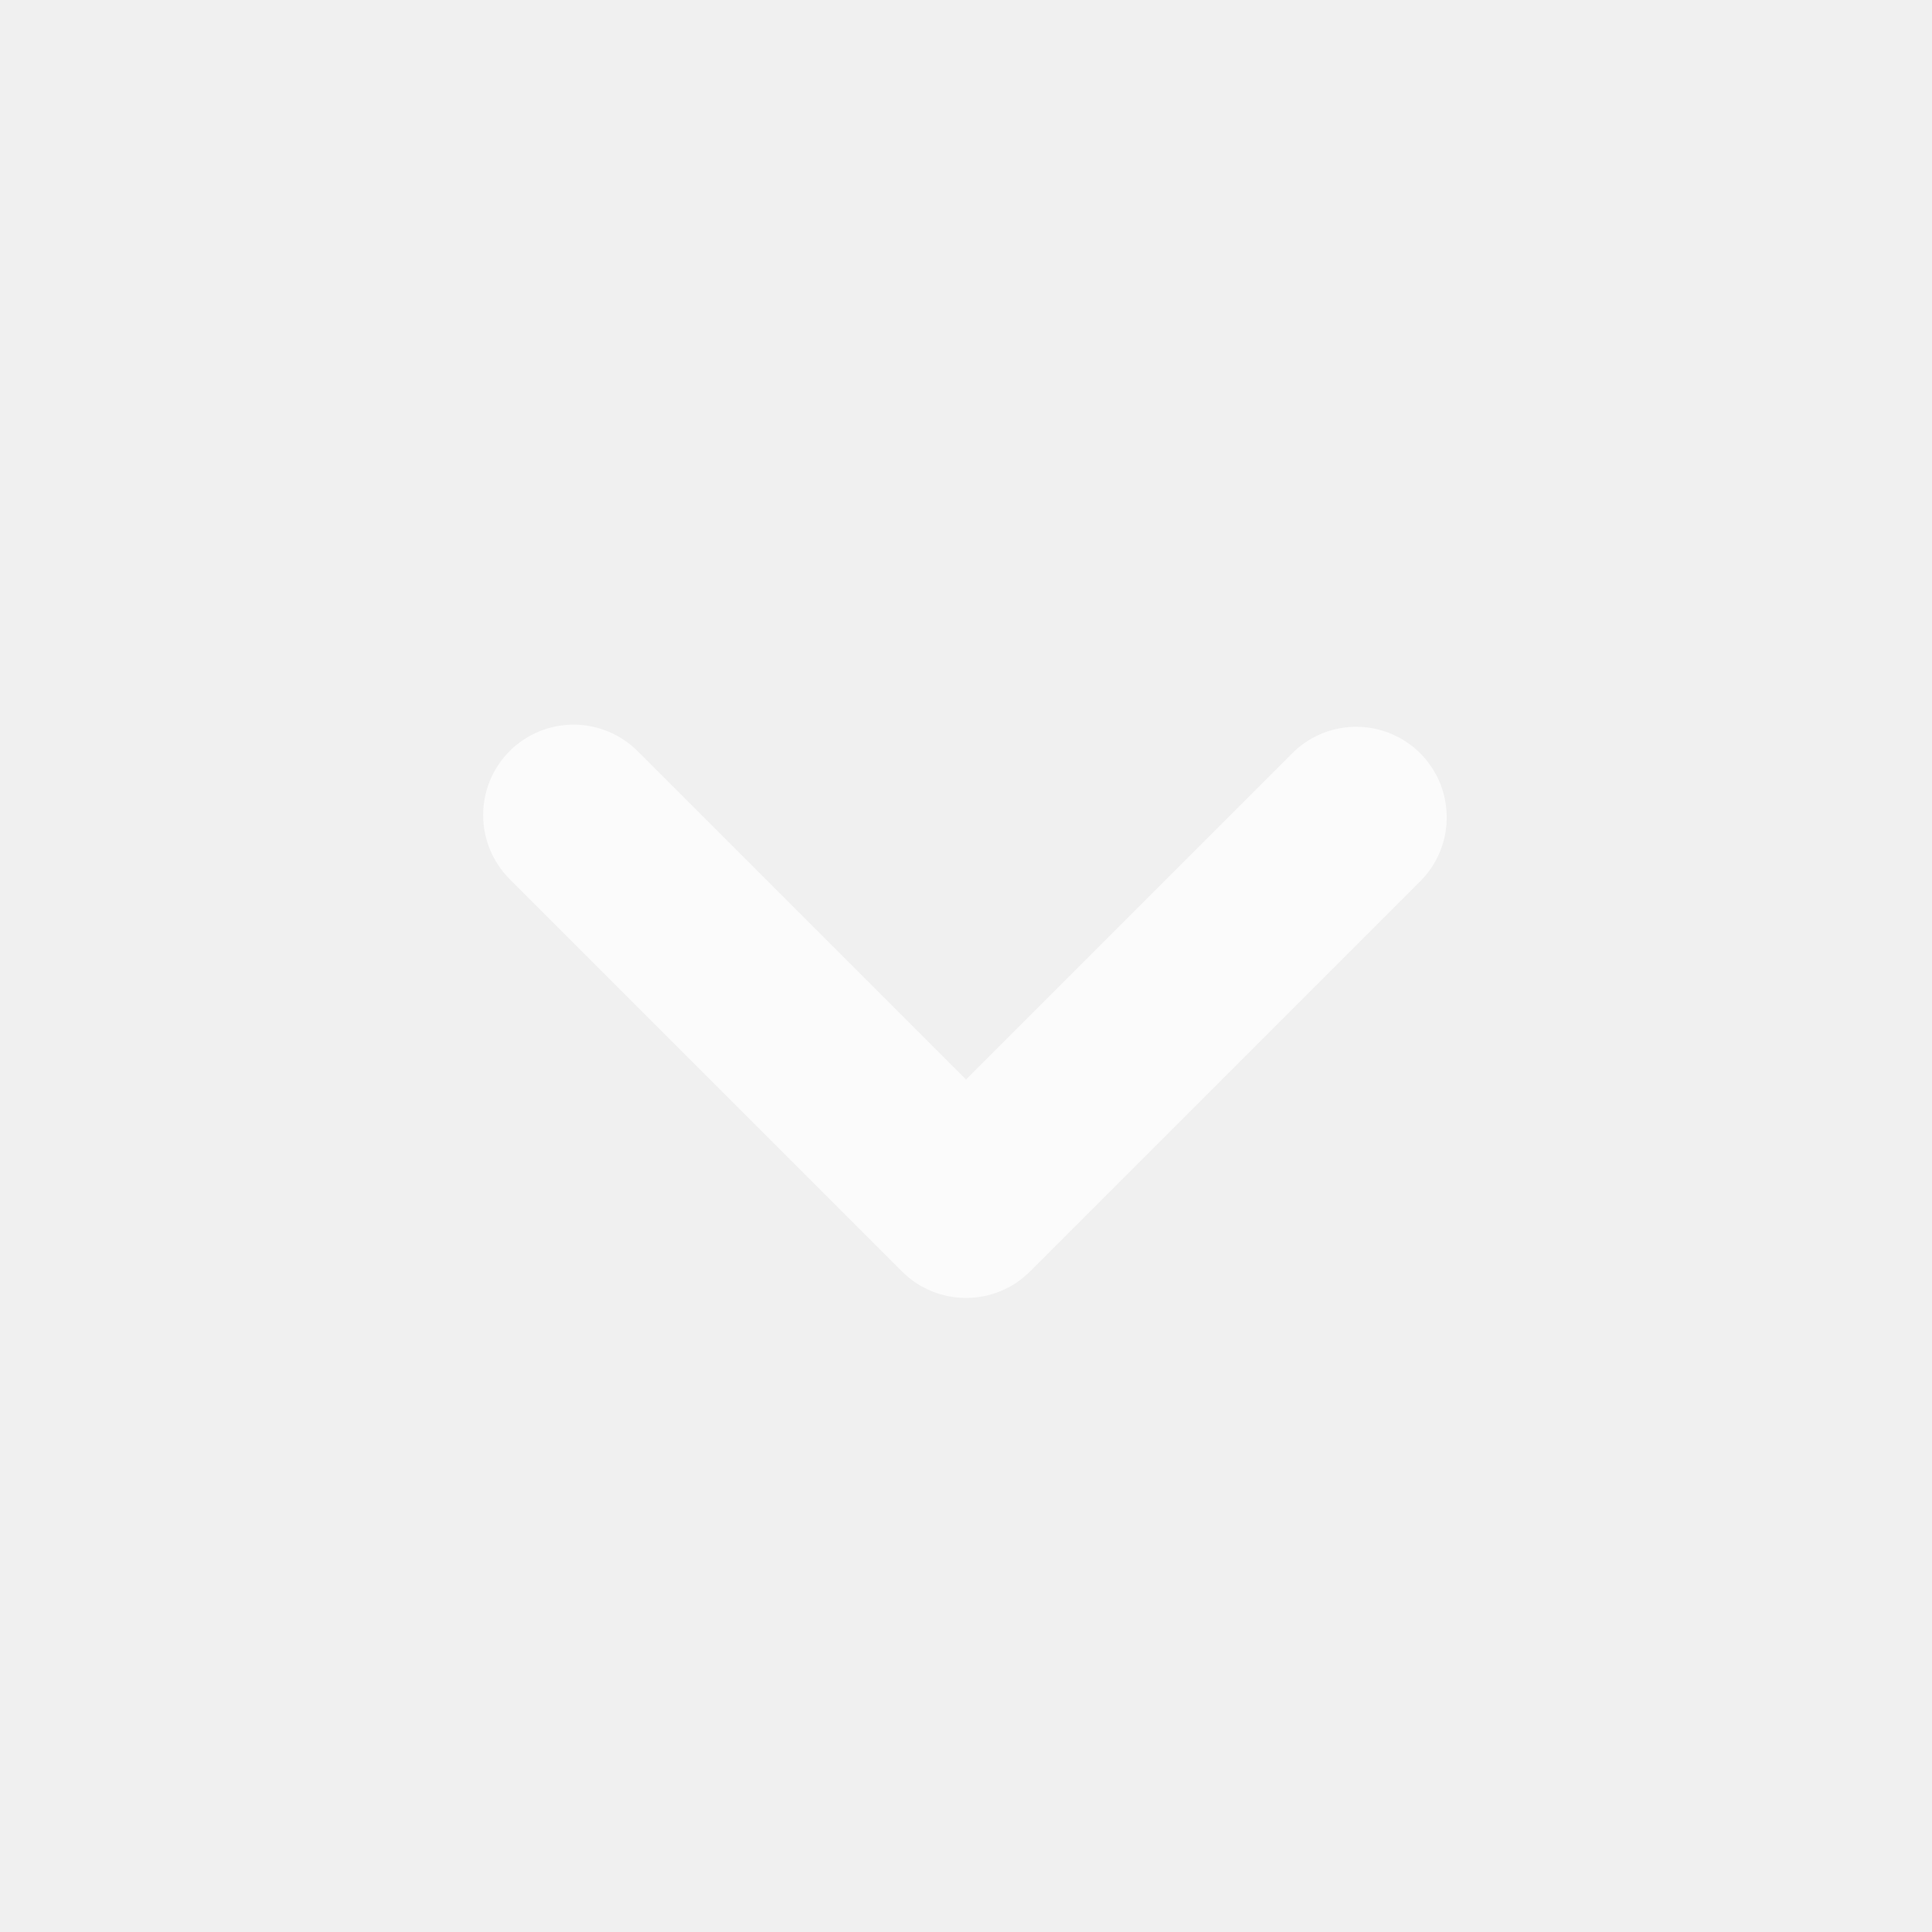
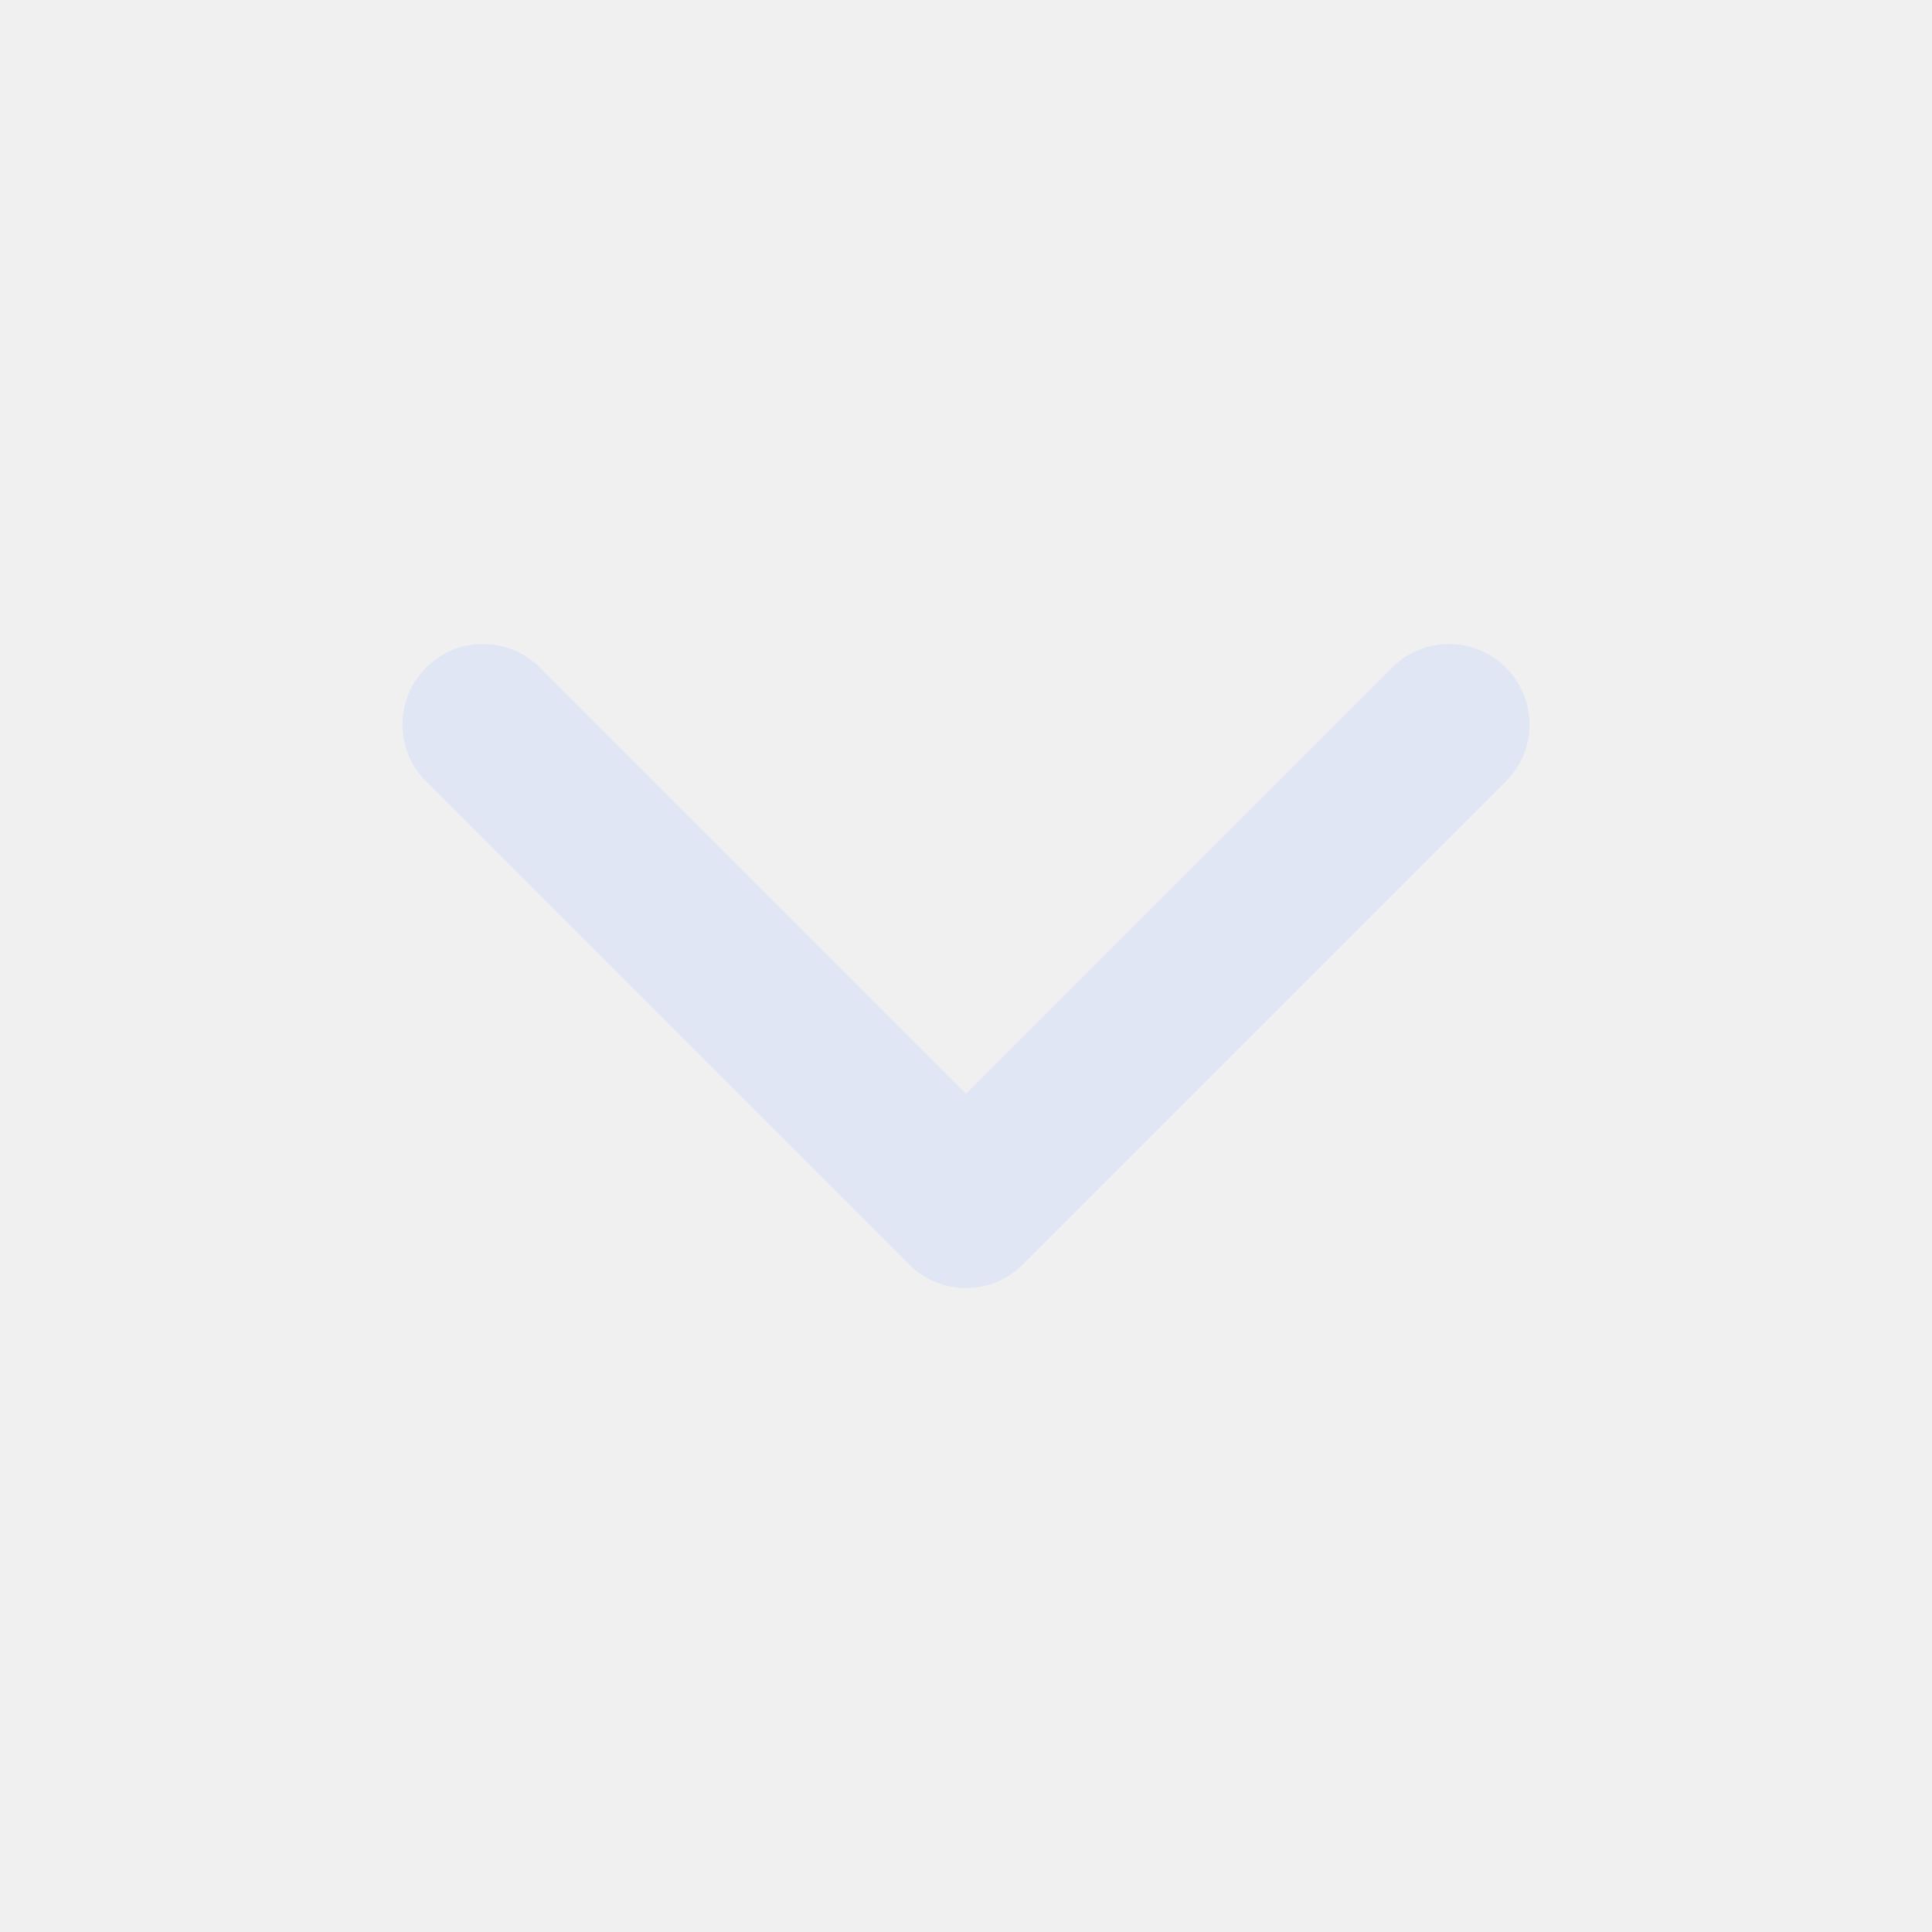
- <svg xmlns="http://www.w3.org/2000/svg" width="16" height="16" viewBox="0 0 16 16" fill="none">
-   <path fill-rule="evenodd" clip-rule="evenodd" d="M4.22 6.22C4.361 6.08 4.551 6.001 4.75 6.001C4.949 6.001 5.14 6.08 5.28 6.22L8 8.94L10.72 6.22C10.862 6.088 11.05 6.015 11.245 6.019C11.439 6.022 11.624 6.101 11.762 6.238C11.899 6.376 11.978 6.561 11.981 6.755C11.985 6.95 11.913 7.138 11.78 7.28L8.53 10.53C8.39 10.671 8.199 10.749 8 10.749C7.801 10.749 7.611 10.671 7.47 10.53L4.22 7.28C4.08 7.139 4.001 6.949 4.001 6.75C4.001 6.551 4.08 6.361 4.22 6.22Z" fill="white" fill-opacity="0.7" />
+ <svg xmlns="http://www.w3.org/2000/svg" width="24" height="24" viewBox="0 0 24 24" fill="none">
+   <path fill-rule="evenodd" clip-rule="evenodd" d="M5.293 8.293C5.683 7.902 6.317 7.902 6.707 8.293L12 13.586L17.293 8.293C17.683 7.902 18.317 7.902 18.707 8.293C19.098 8.683 19.098 9.317 18.707 9.707L12.707 15.707C12.317 16.098 11.683 16.098 11.293 15.707L5.293 9.707C4.902 9.317 4.902 8.683 5.293 8.293Z" fill="#E1E6F5" />
</svg>
